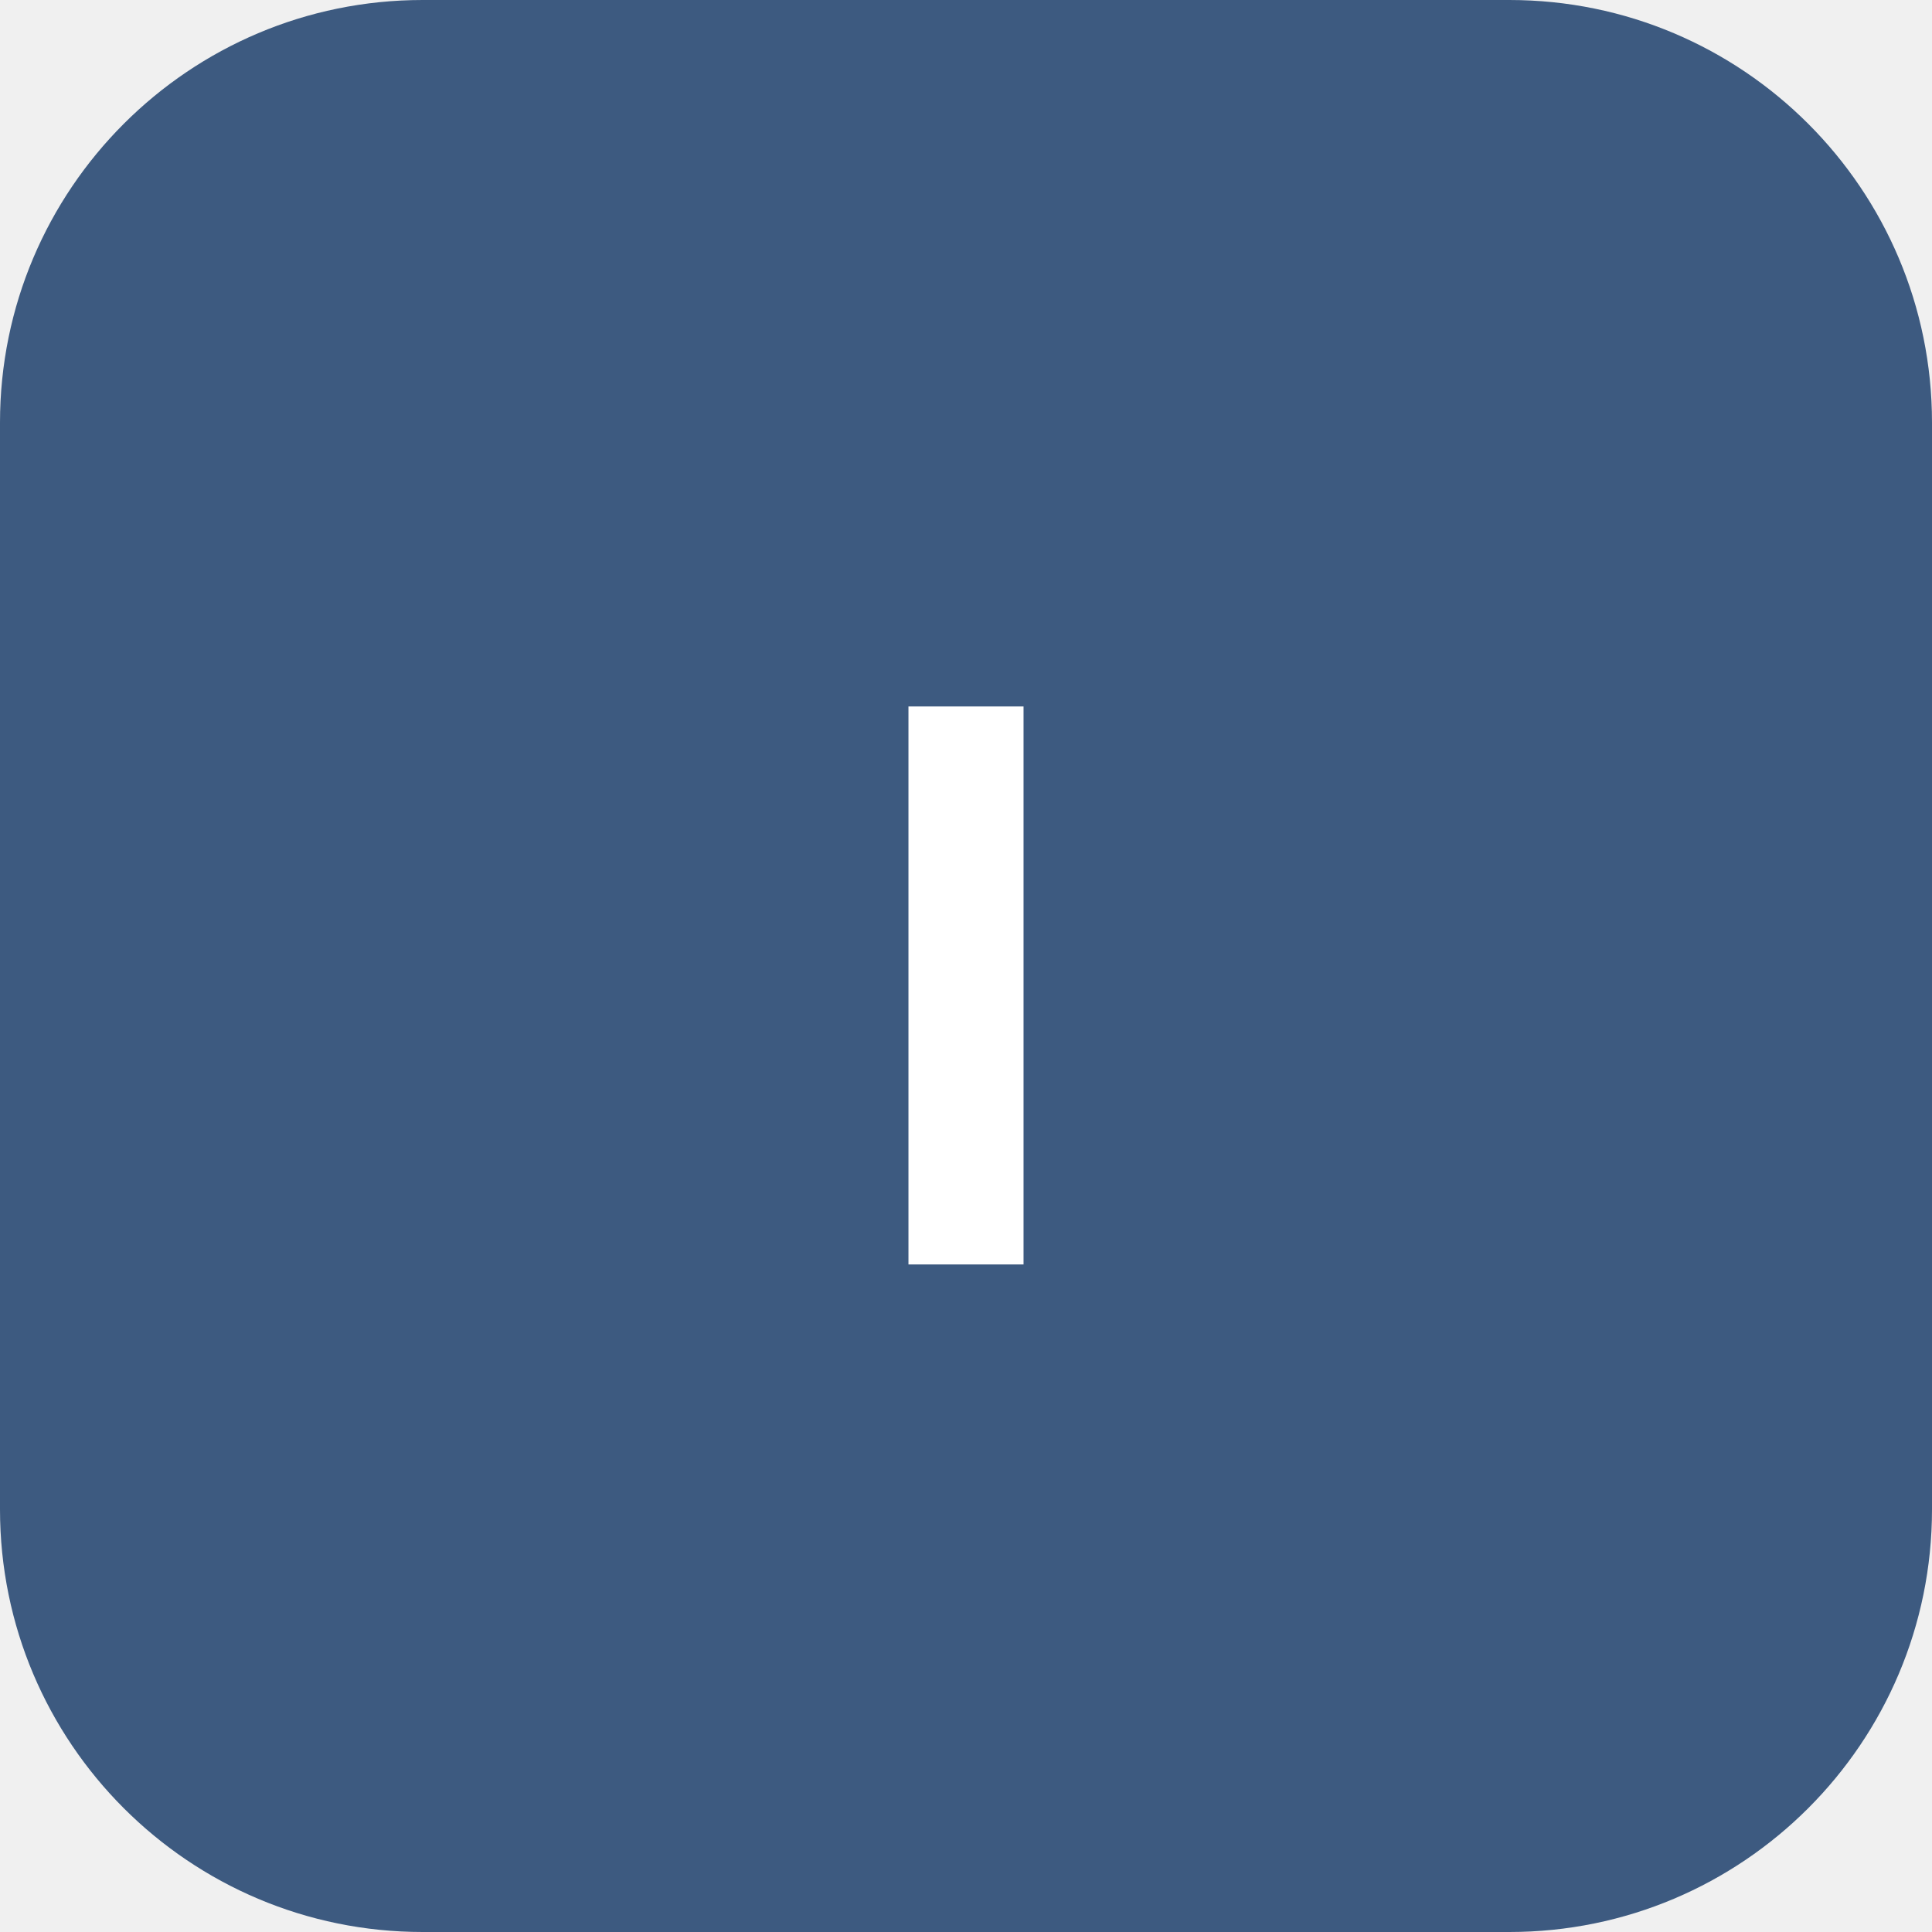
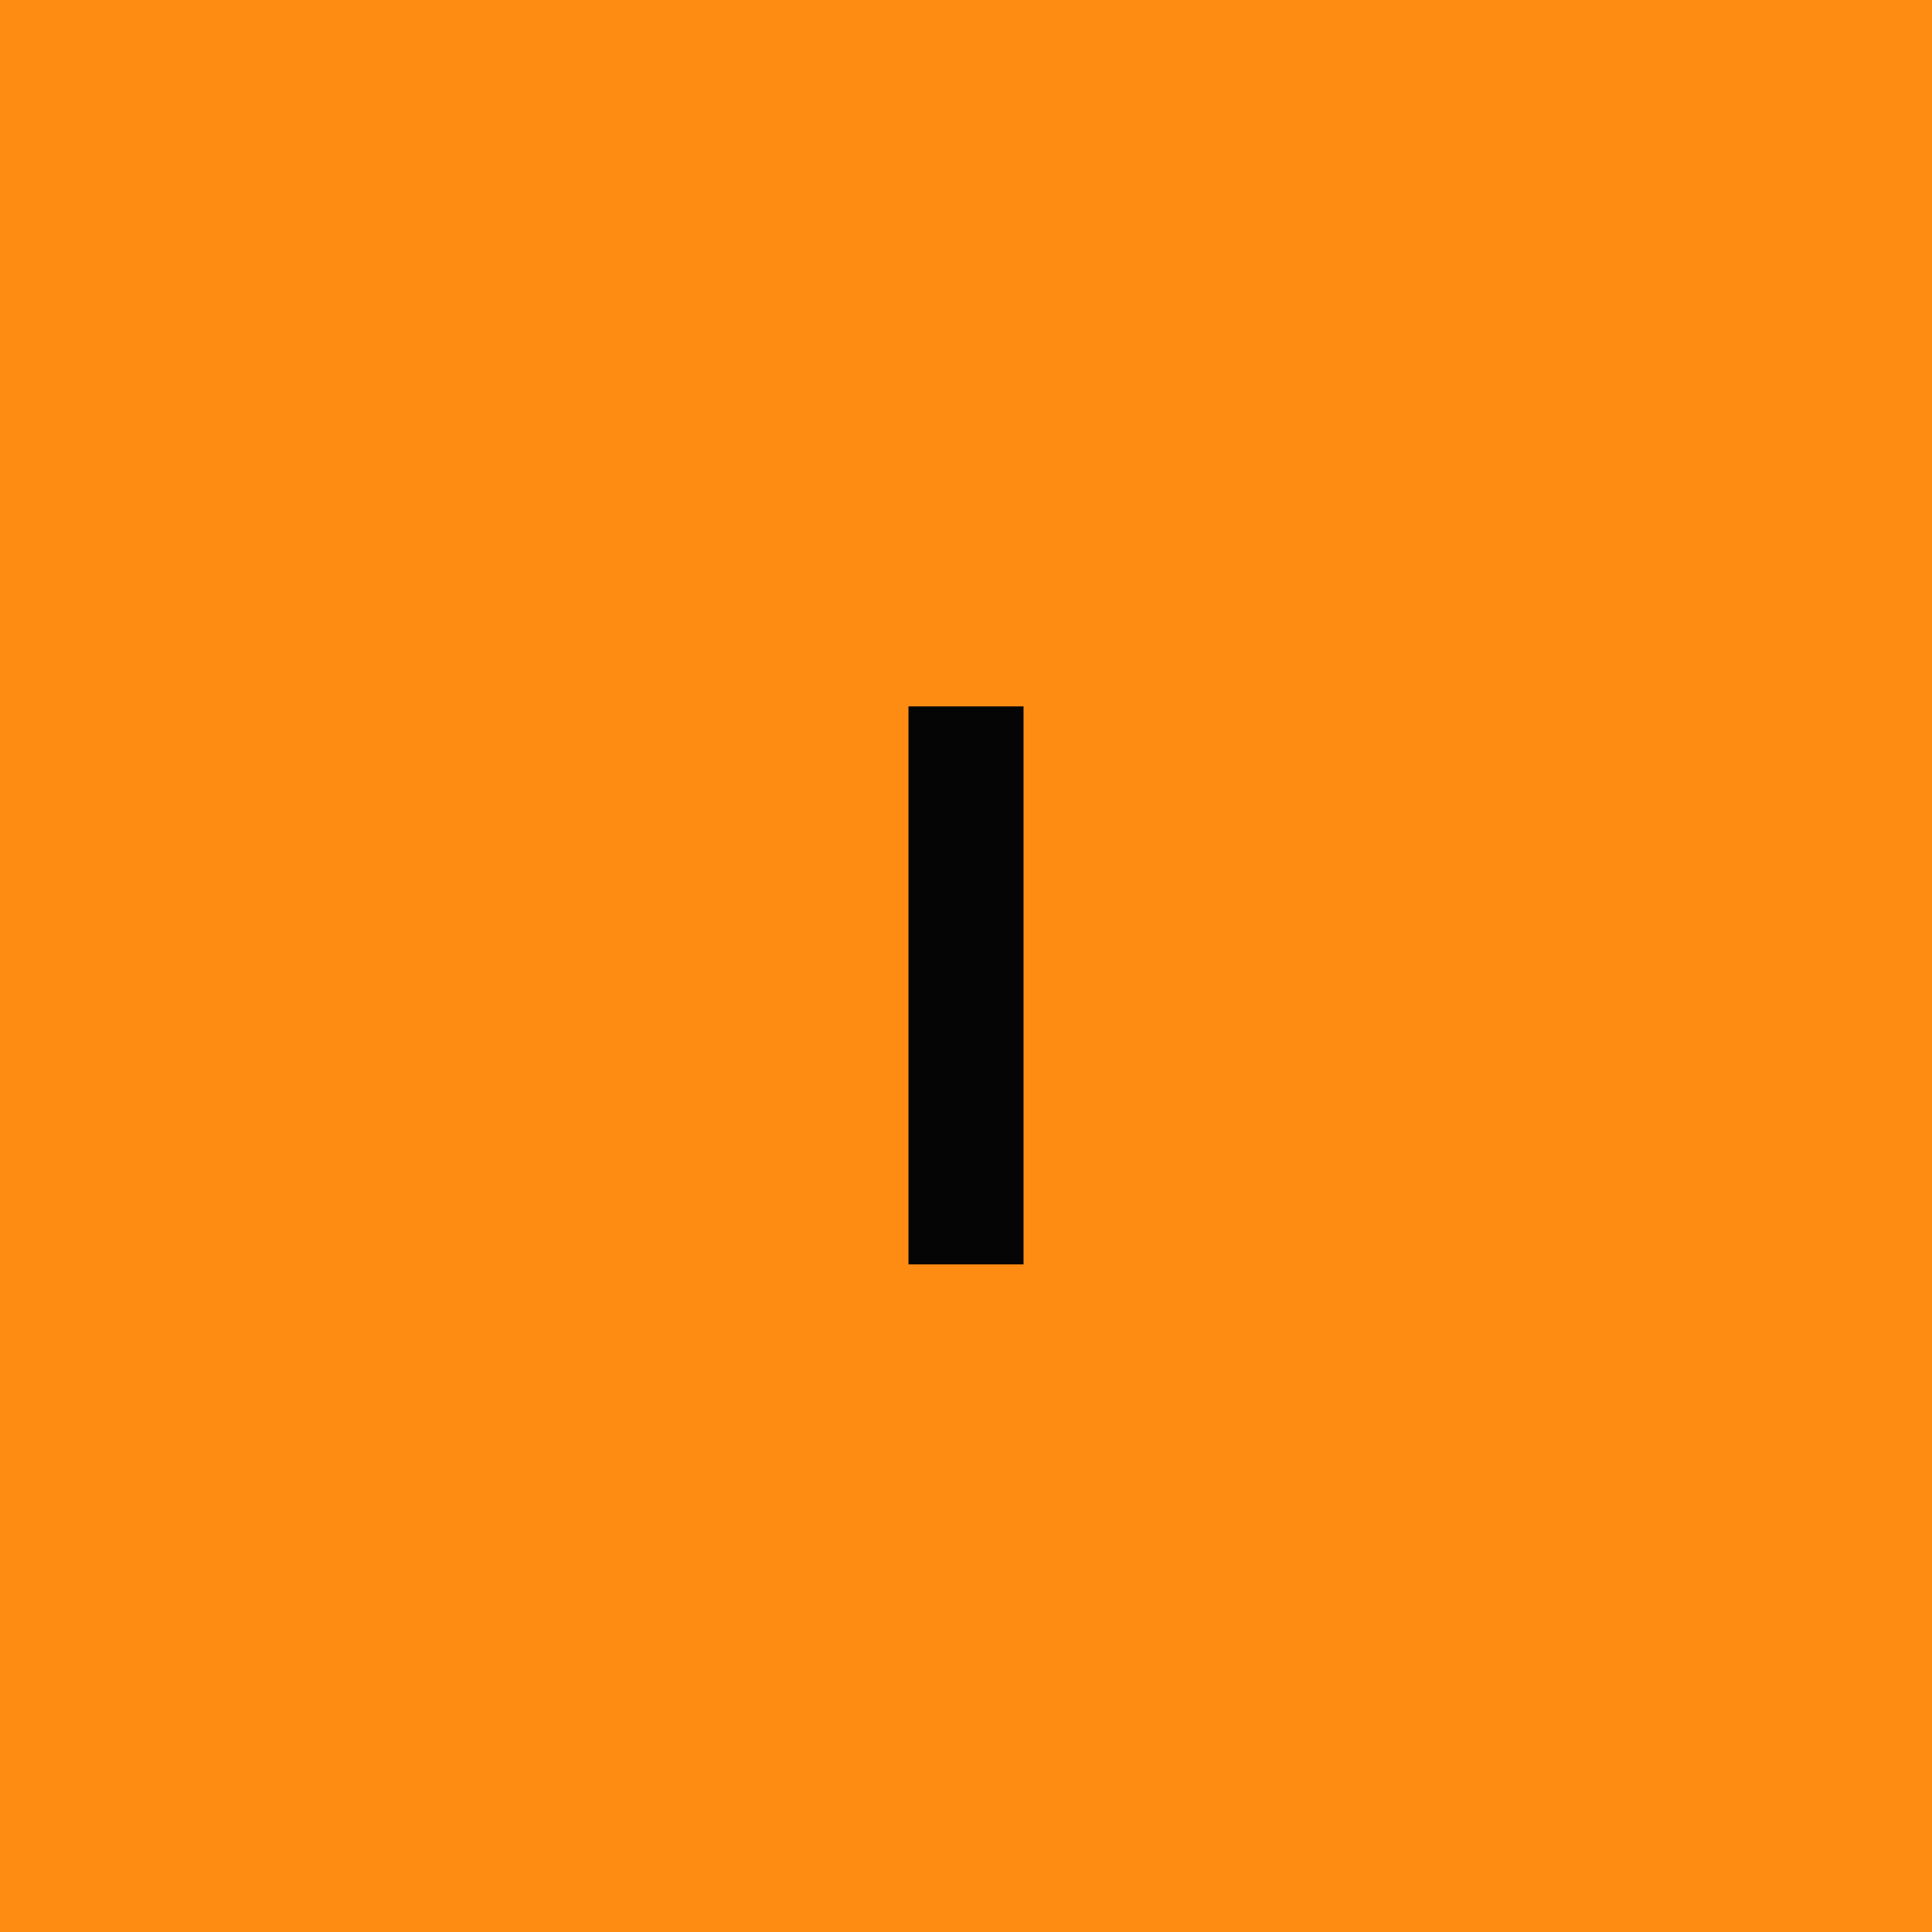
<svg xmlns="http://www.w3.org/2000/svg" viewBox="0 0 64 64" width="64" height="64" role="img" aria-label="A logo placeholder">
-   <rect width="64" height="64" rx="14" fill="#3d5a80" />
-   <text x="32" y="33" text-anchor="middle" dominant-baseline="central" font-family="system-ui, -apple-system, Segoe UI, Roboto, sans-serif" font-size="26" font-weight="600" fill="#ffffff">I</text>
+   <rect width="64" height="64" fill="#ff8c12" />
+   <text x="32" y="33" text-anchor="middle" dominant-baseline="central" font-family="system-ui, -apple-system, Segoe UI, Roboto, sans-serif" font-size="26" font-weight="600" fill="#050505">I</text>
</svg>
